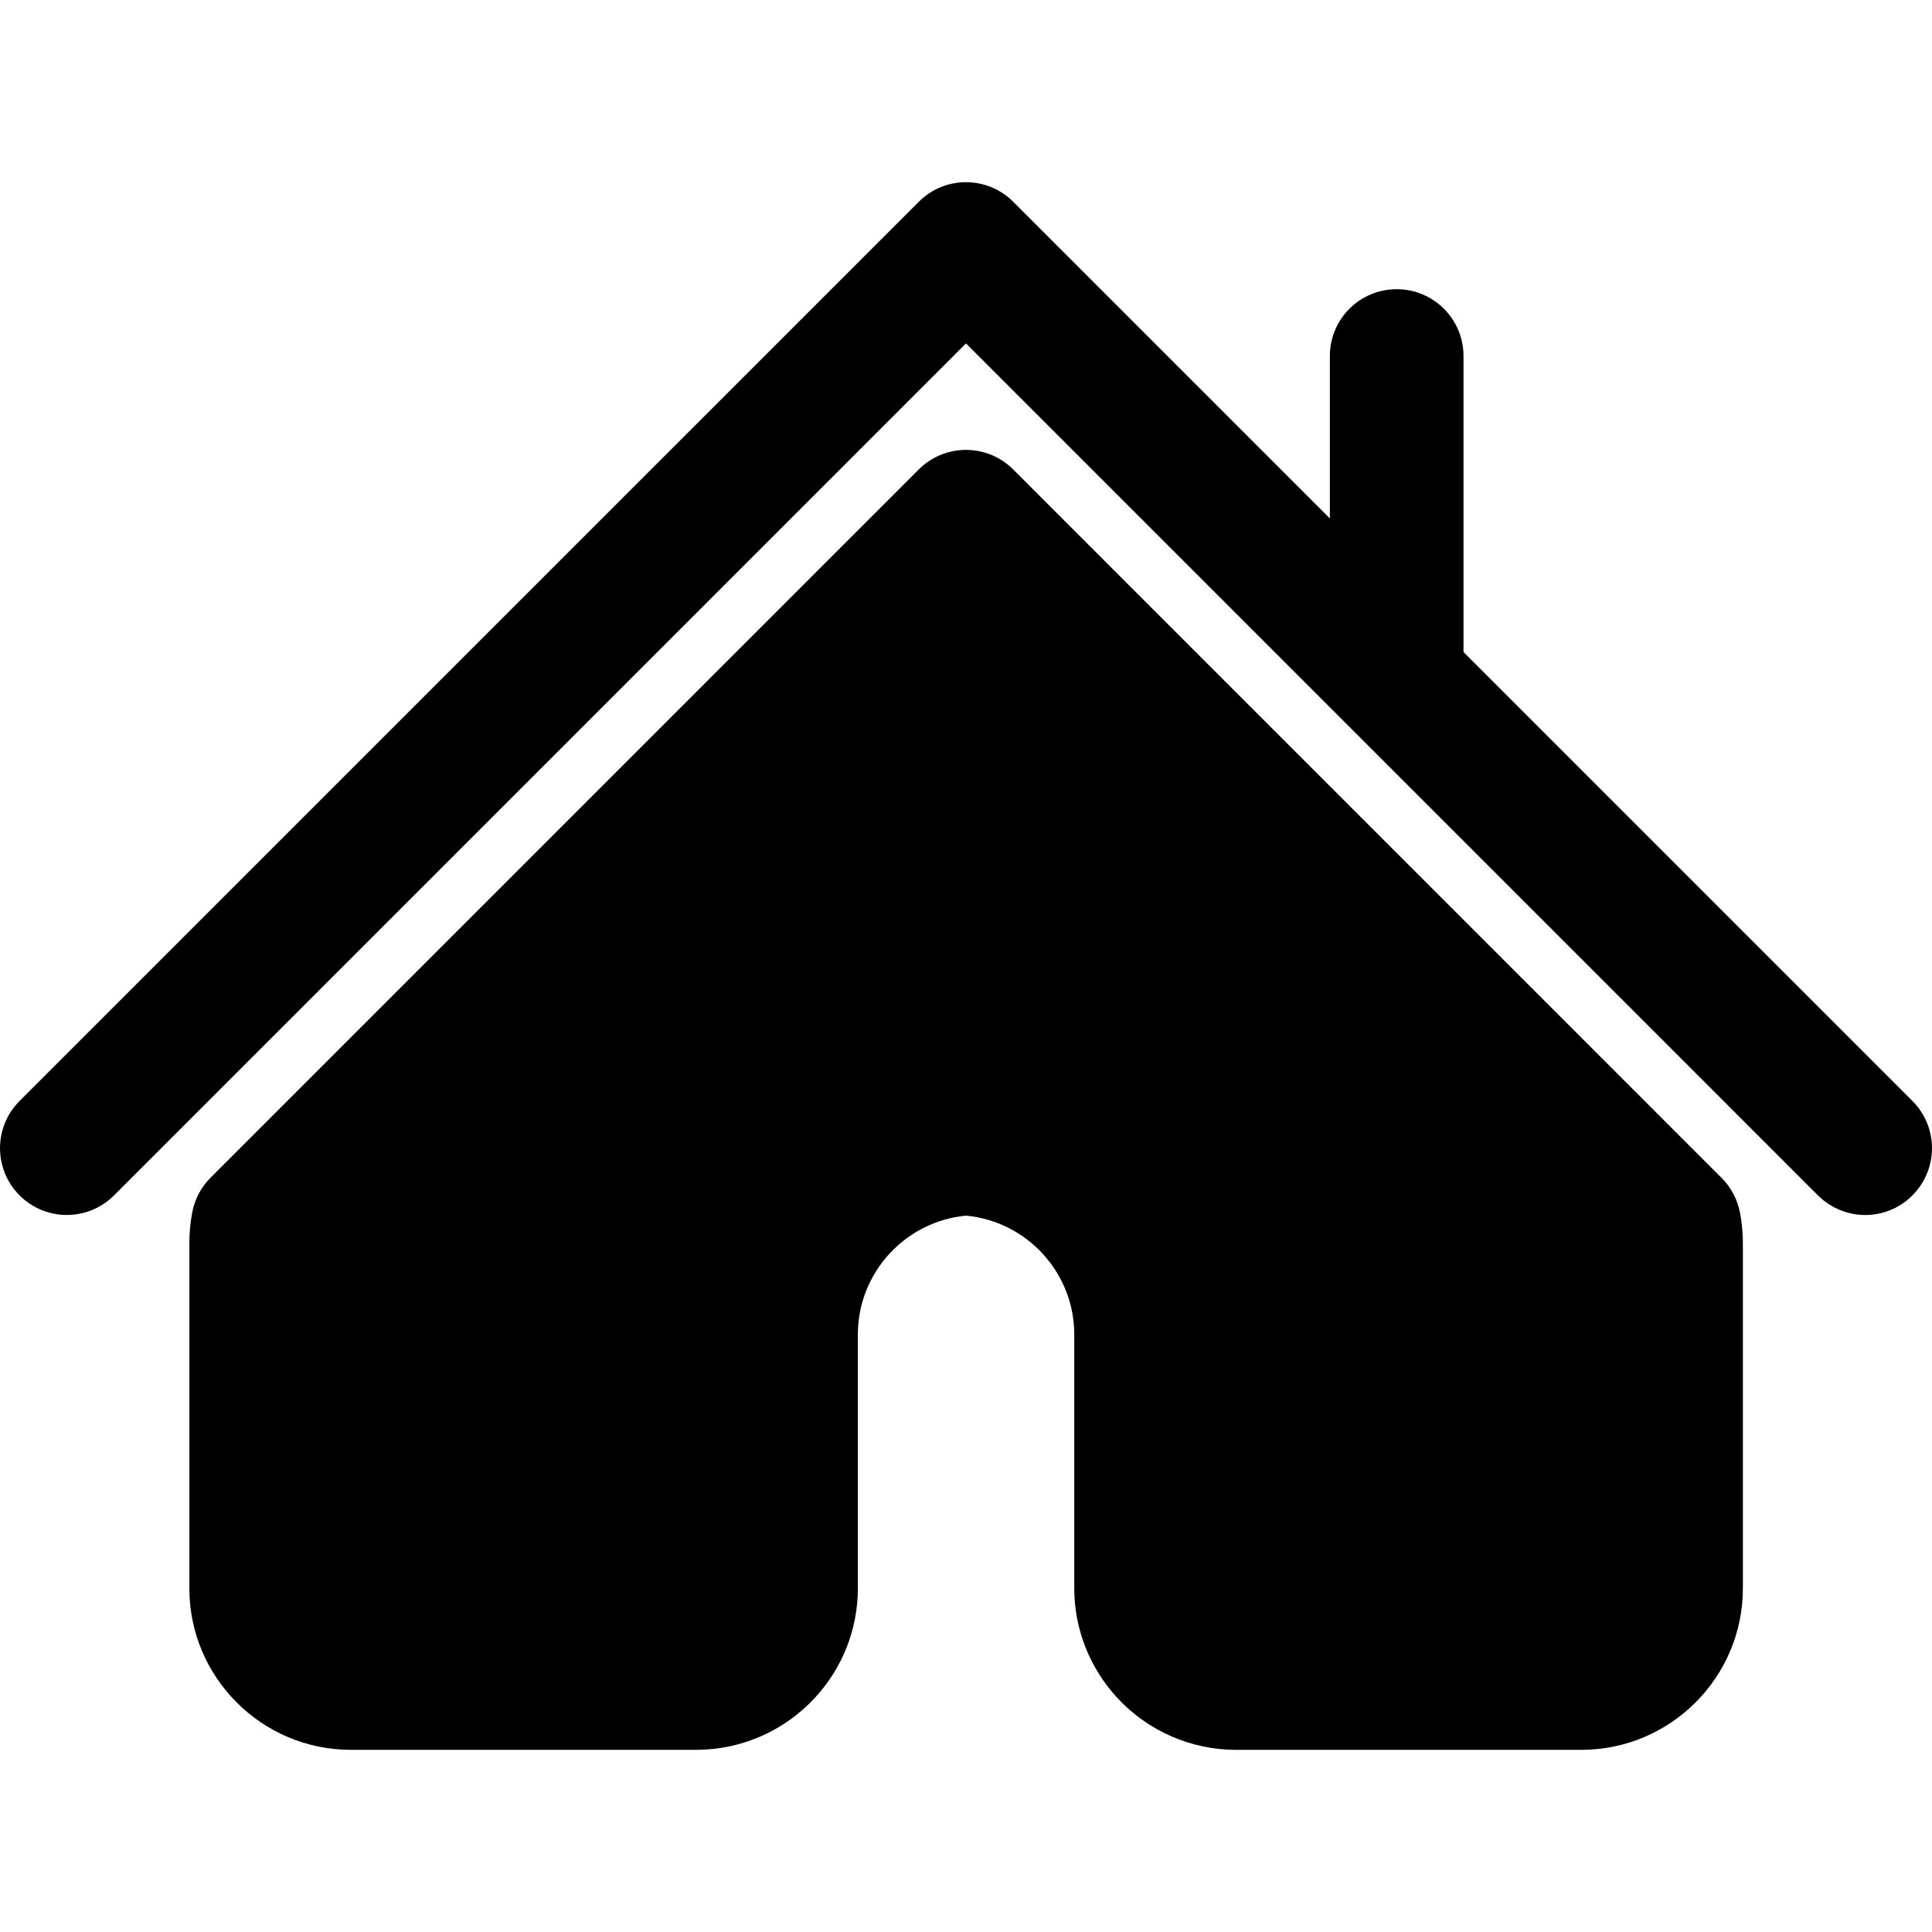
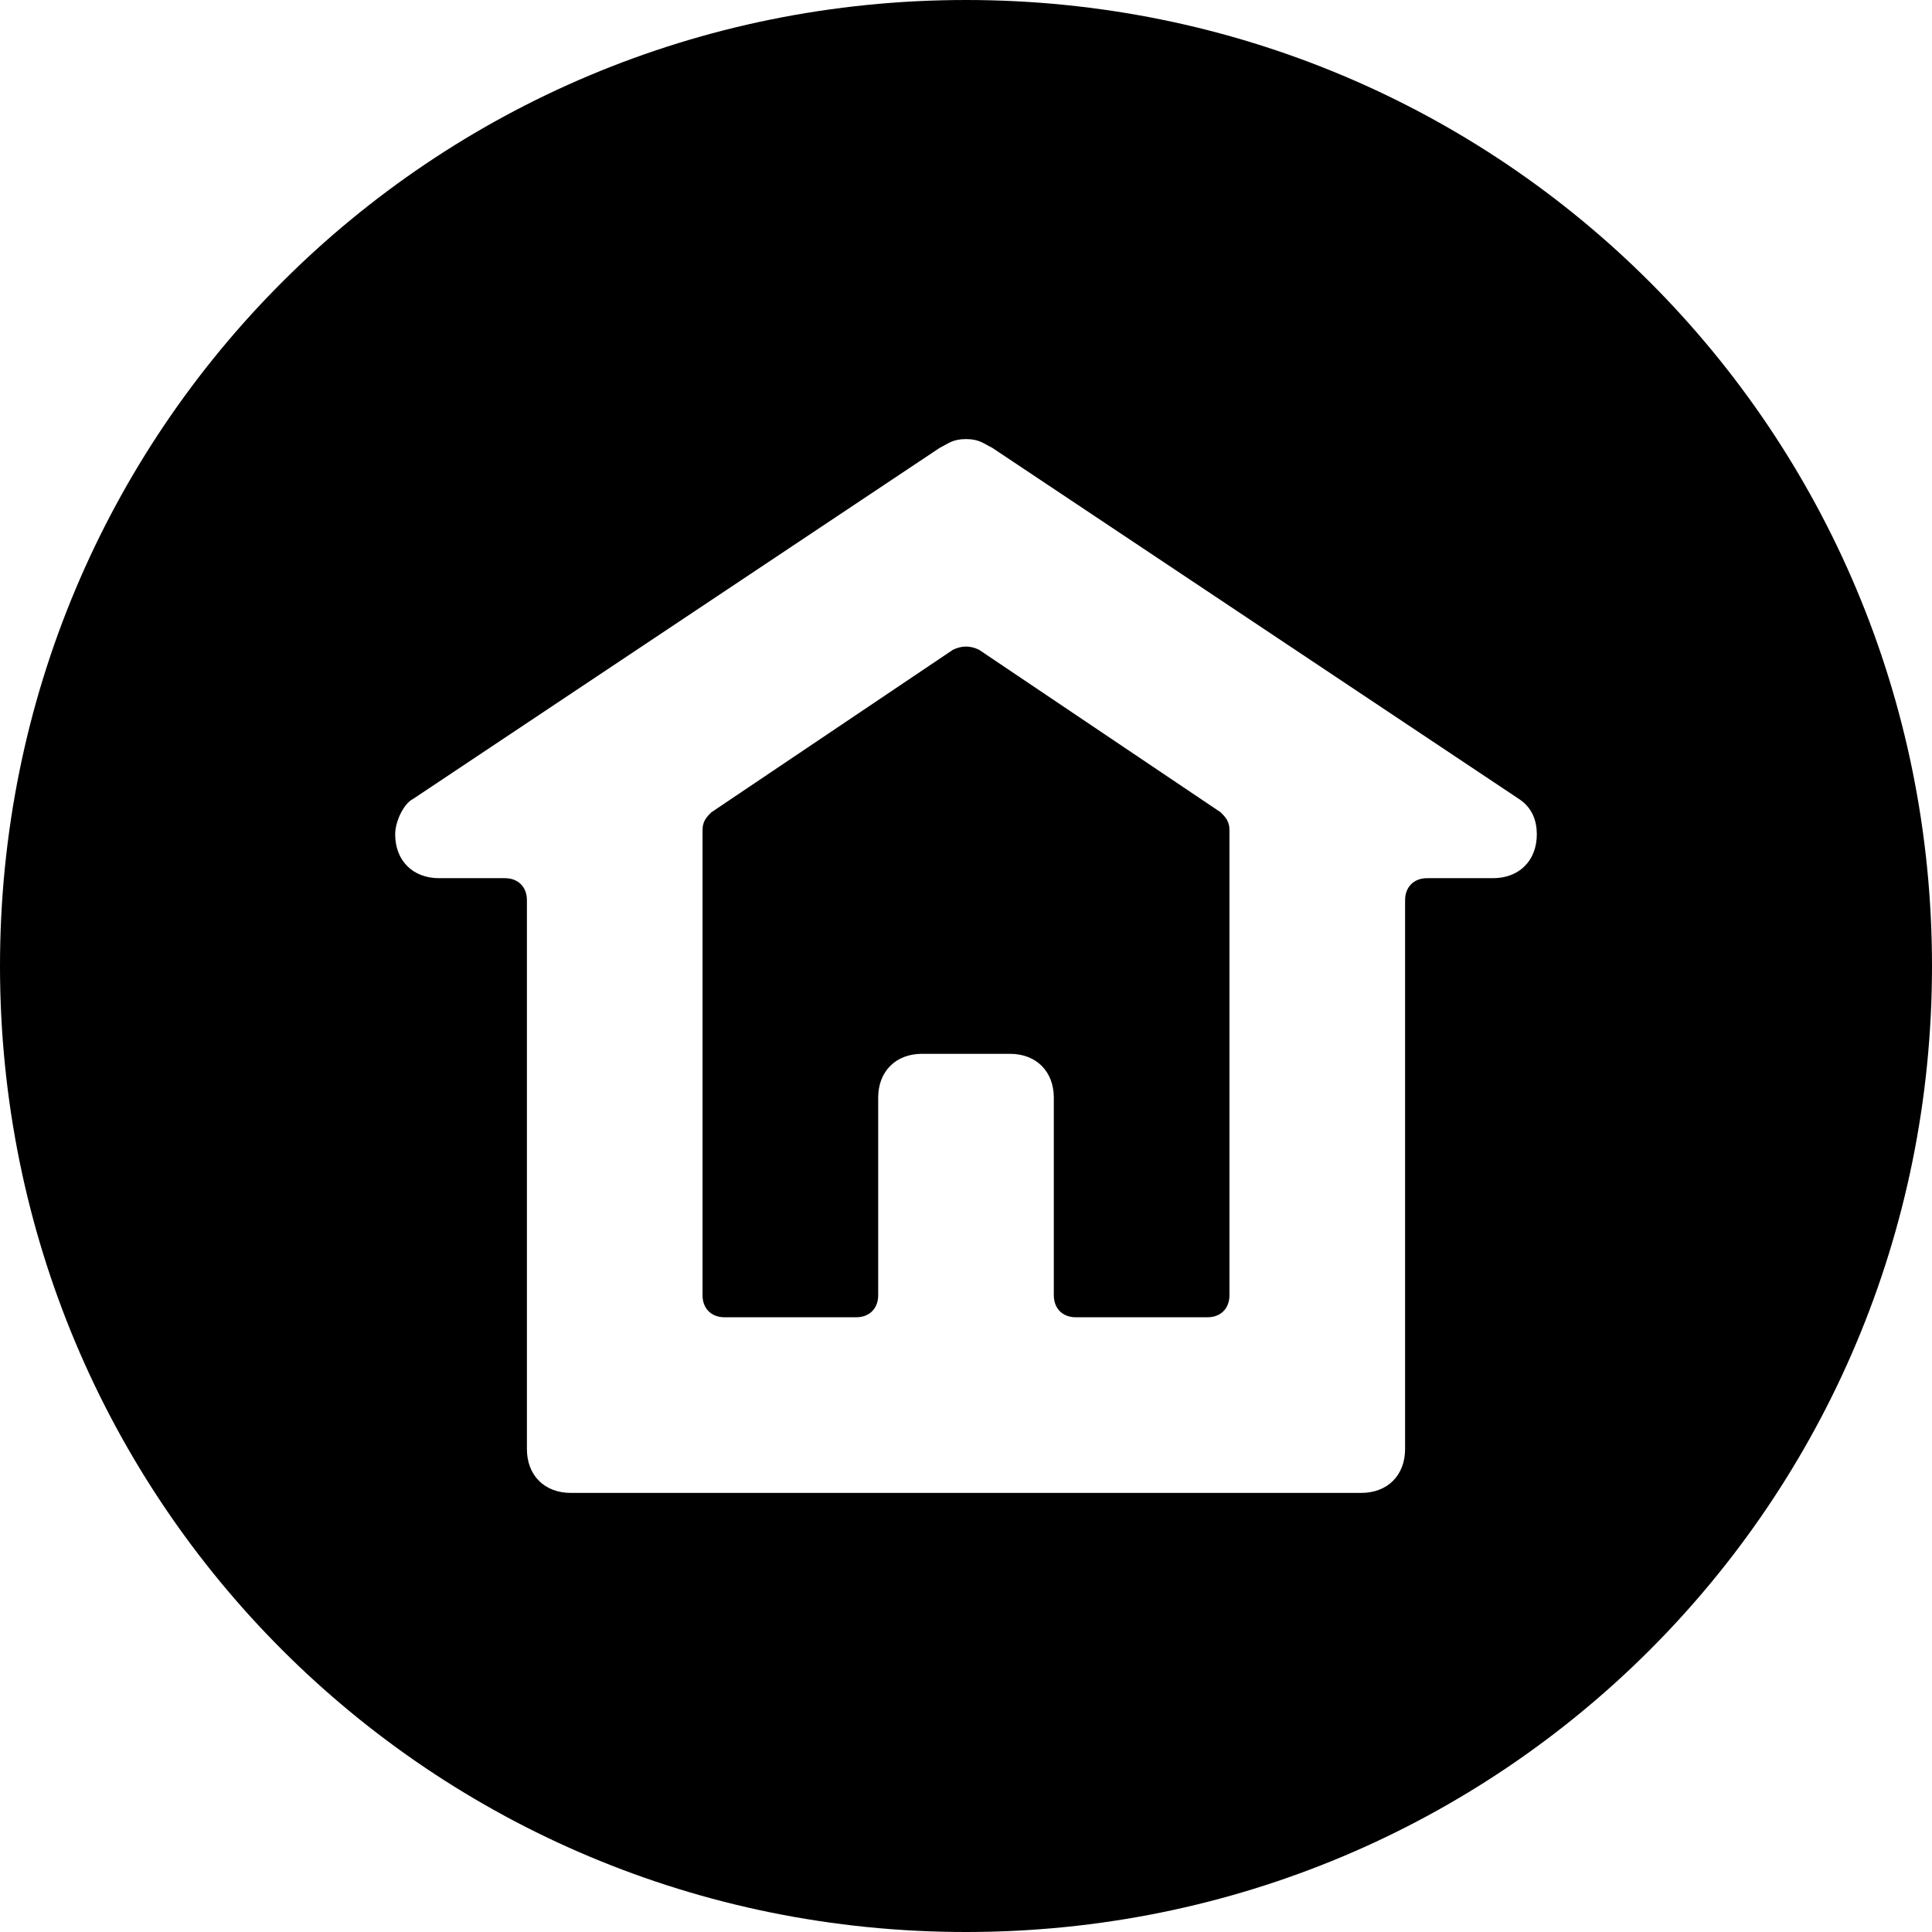
- <svg xmlns="http://www.w3.org/2000/svg" version="1.1" id="Capa_1" x="0px" y="0px" width="59.465px" height="59.465px" viewBox="0 0 59.465 59.465" style="enable-background:new 0 0 59.465 59.465;" xml:space="preserve">
+ <svg xmlns="http://www.w3.org/2000/svg" version="1.1" viewBox="0 0 44 44" enable-background="new 0 0 44 44">
  <g>
-     <g>
-       <path d="M58.862,33.886L45.045,20.069v-9.112c0-1.136-0.921-2.056-2.056-2.056c-1.137,0-2.057,0.92-2.057,2.056v5.001L31.185,6.21    c-0.801-0.803-2.104-0.803-2.905,0L0.603,33.886c-0.803,0.804-0.803,2.104,0,2.907c0.802,0.803,2.104,0.803,2.907,0L29.732,10.57    l26.223,26.223c0.401,0.398,0.93,0.604,1.455,0.604c0.522,0,1.051-0.201,1.452-0.604C59.665,35.988,59.665,34.689,58.862,33.886z" />
-       <path d="M52.979,36.245L31.185,14.449c-0.385-0.385-0.908-0.602-1.454-0.602c-0.545,0-1.068,0.217-1.453,0.602L6.484,36.245    c-0.291,0.288-0.487,0.659-0.565,1.062c-0.061,0.314-0.091,0.633-0.091,0.942v10.638c0,2.739,2.229,4.971,4.969,4.971h10.638    c1.378,0,2.707-0.582,3.645-1.599c0.854-0.923,1.324-2.12,1.324-3.373v-7.812c0-1.896,1.453-3.48,3.33-3.658    c1.878,0.178,3.331,1.762,3.331,3.658v7.812c0,1.252,0.472,2.45,1.324,3.373c0.938,1.017,2.269,1.599,3.646,1.599h10.638    c2.74,0,4.971-2.229,4.971-4.972V38.252c0-0.312-0.031-0.63-0.092-0.941C53.471,36.904,53.271,36.533,52.979,36.245z" />
-     </g>
+     <path d="m22,0c-12.2,0-22,9.8-22,22s9.8,22 22,22 22-9.8 22-22-9.8-22-22-22zm12,20h-1.5c-0.3,0-0.5,0.2-0.5,0.5v12.5c0,0.6-0.4,1-1,1h-18c-0.6,0-1-0.4-1-1v-12.5c0-0.3-0.2-0.5-0.5-0.5h-1.5c-0.6,0-1-0.4-1-1 0-0.3 0.2-0.7 0.4-0.8l12-8c0.2-0.1 0.3-0.2 0.6-0.2s0.4,0.1 0.6,0.2l12,8c0.3,0.2 0.4,0.5 0.4,0.8 0,0.6-0.4,1-1,1z" />
+     <path d="m22.3,14.8c-0.2-0.1-0.4-0.1-0.6,0l-5.5,3.7c-0.1,0.1-0.2,0.2-0.2,0.4v10.6c0,0.3 0.2,0.5 0.5,0.5h3c0.3,0 0.5-0.2 0.5-0.5v-4.5c0-0.6 0.4-1 1-1h2c0.6,0 1,0.4 1,1v4.5c0,0.3 0.2,0.5 0.5,0.5h3c0.3,0 0.5-0.2 0.5-0.5v-10.6c0-0.2-0.1-0.3-0.2-0.4l-5.5-3.7z" />
  </g>
-   <g>
- </g>
-   <g>
- </g>
-   <g>
- </g>
-   <g>
- </g>
-   <g>
- </g>
-   <g>
- </g>
-   <g>
- </g>
-   <g>
- </g>
-   <g>
- </g>
-   <g>
- </g>
-   <g>
- </g>
-   <g>
- </g>
-   <g>
- </g>
-   <g>
- </g>
-   <g>
- </g>
</svg>
